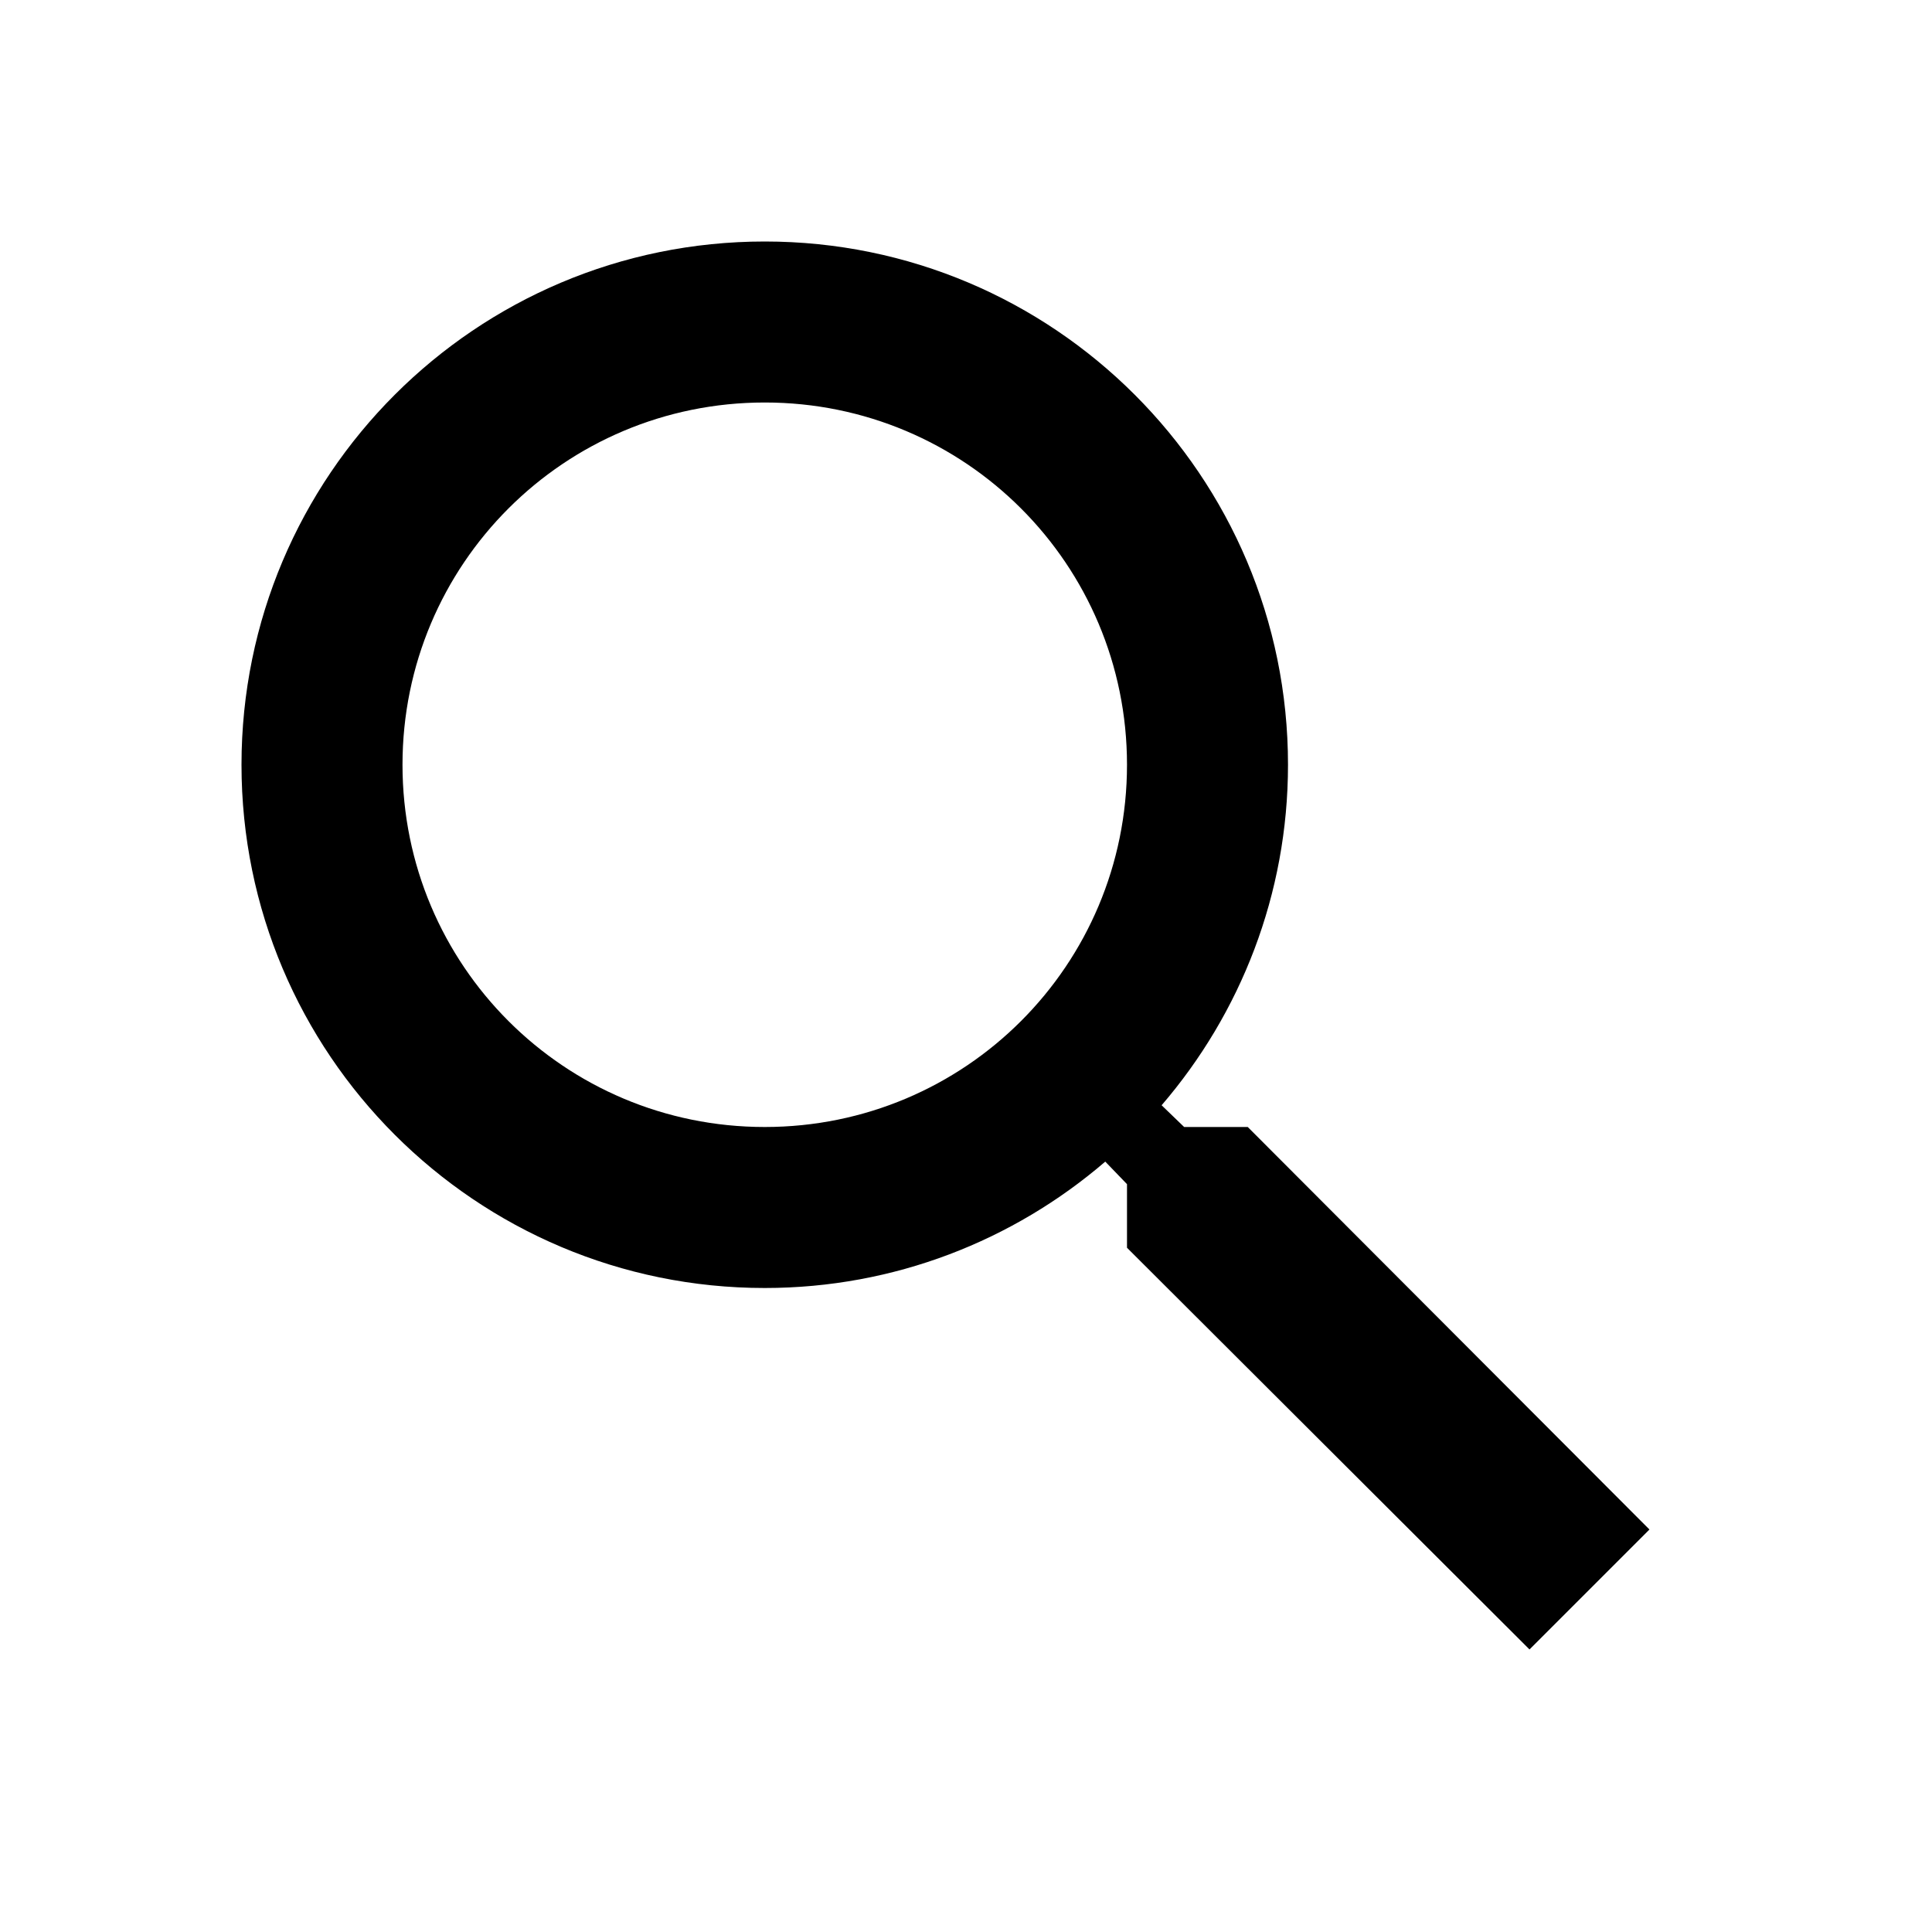
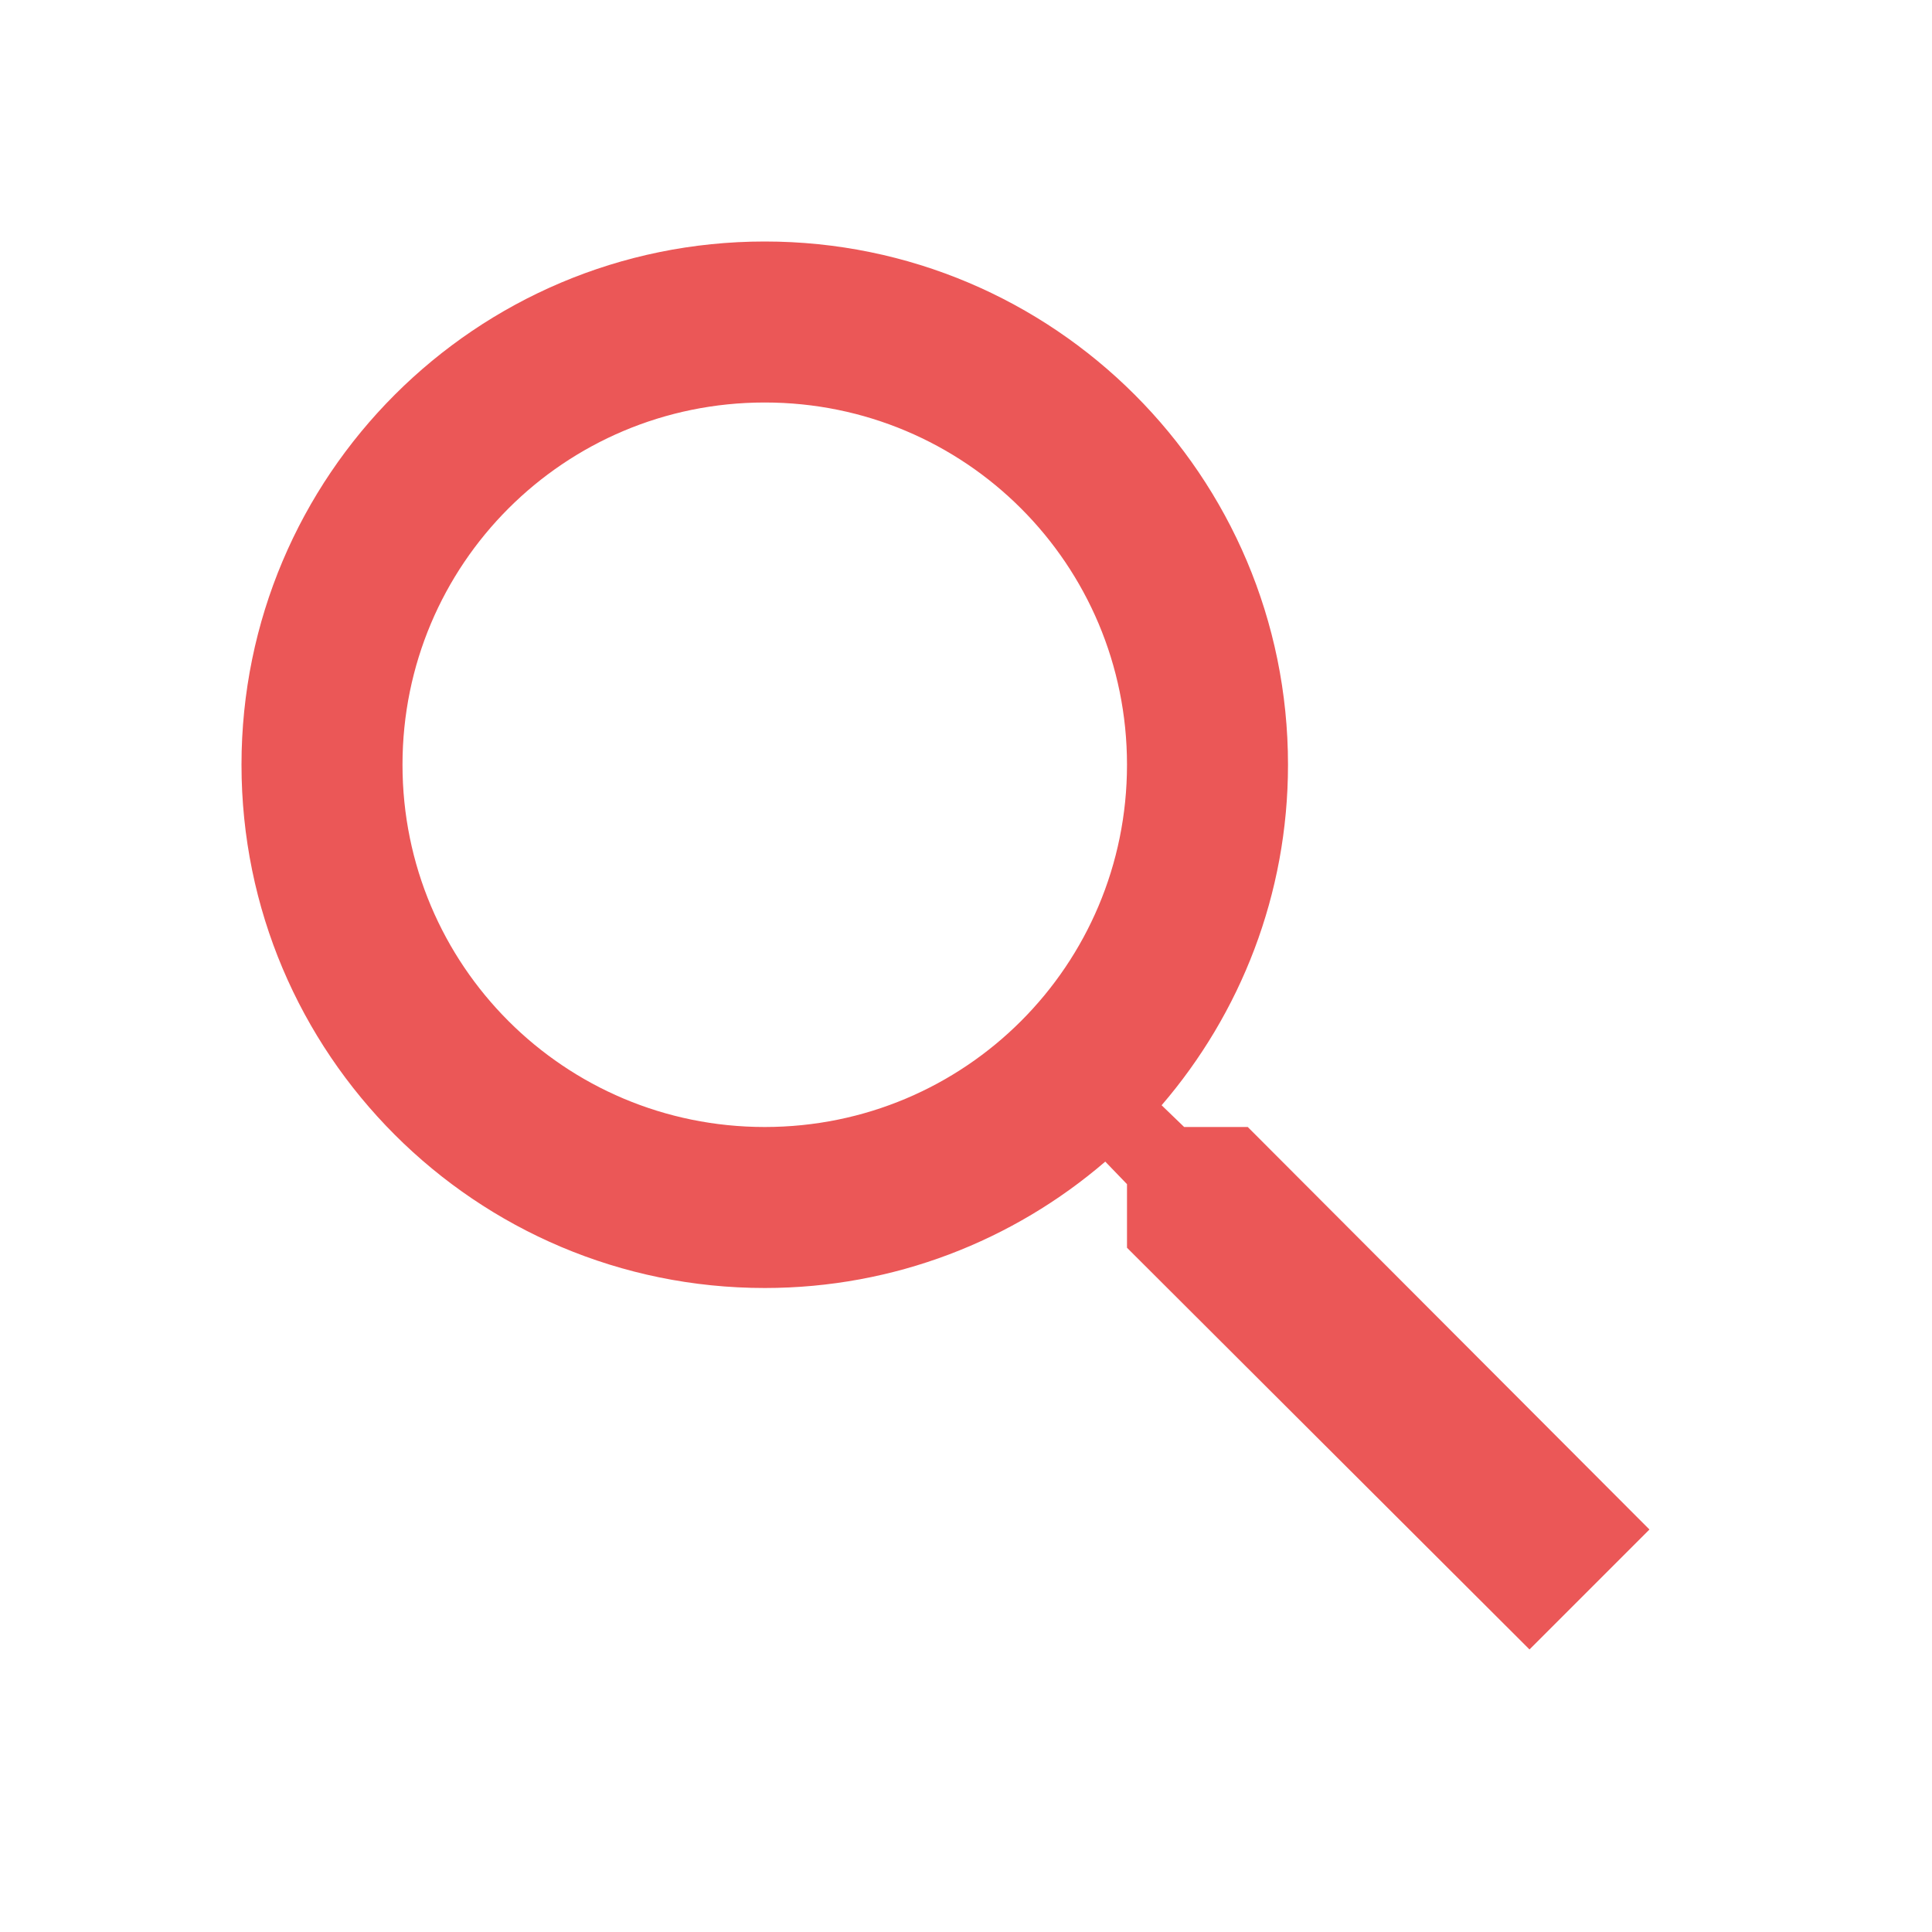
- <svg xmlns="http://www.w3.org/2000/svg" height="24" viewBox="0 0 24 24" width="24">
+ <svg xmlns="http://www.w3.org/2000/svg" fill="#EB5757" height="24" viewBox="0 0 24 24" width="24">
  <path d="M0 0h24v24H0z" fill="none" />
  <path d="M15.5 14h-.79l-.28-.27C15.41 12.59 16 11.11 16 9.5 16 5.91 13.09 3 9.5 3S3 5.91 3 9.5 5.91 16 9.5 16c1.61 0 3.09-.59 4.23-1.57l.27.28v.79l5 4.99L20.49 19l-4.99-5zm-6 0C7.01 14 5 11.99 5 9.5S7.01 5 9.5 5 14 7.01 14 9.5 11.99 14 9.5 14z" />
</svg>
